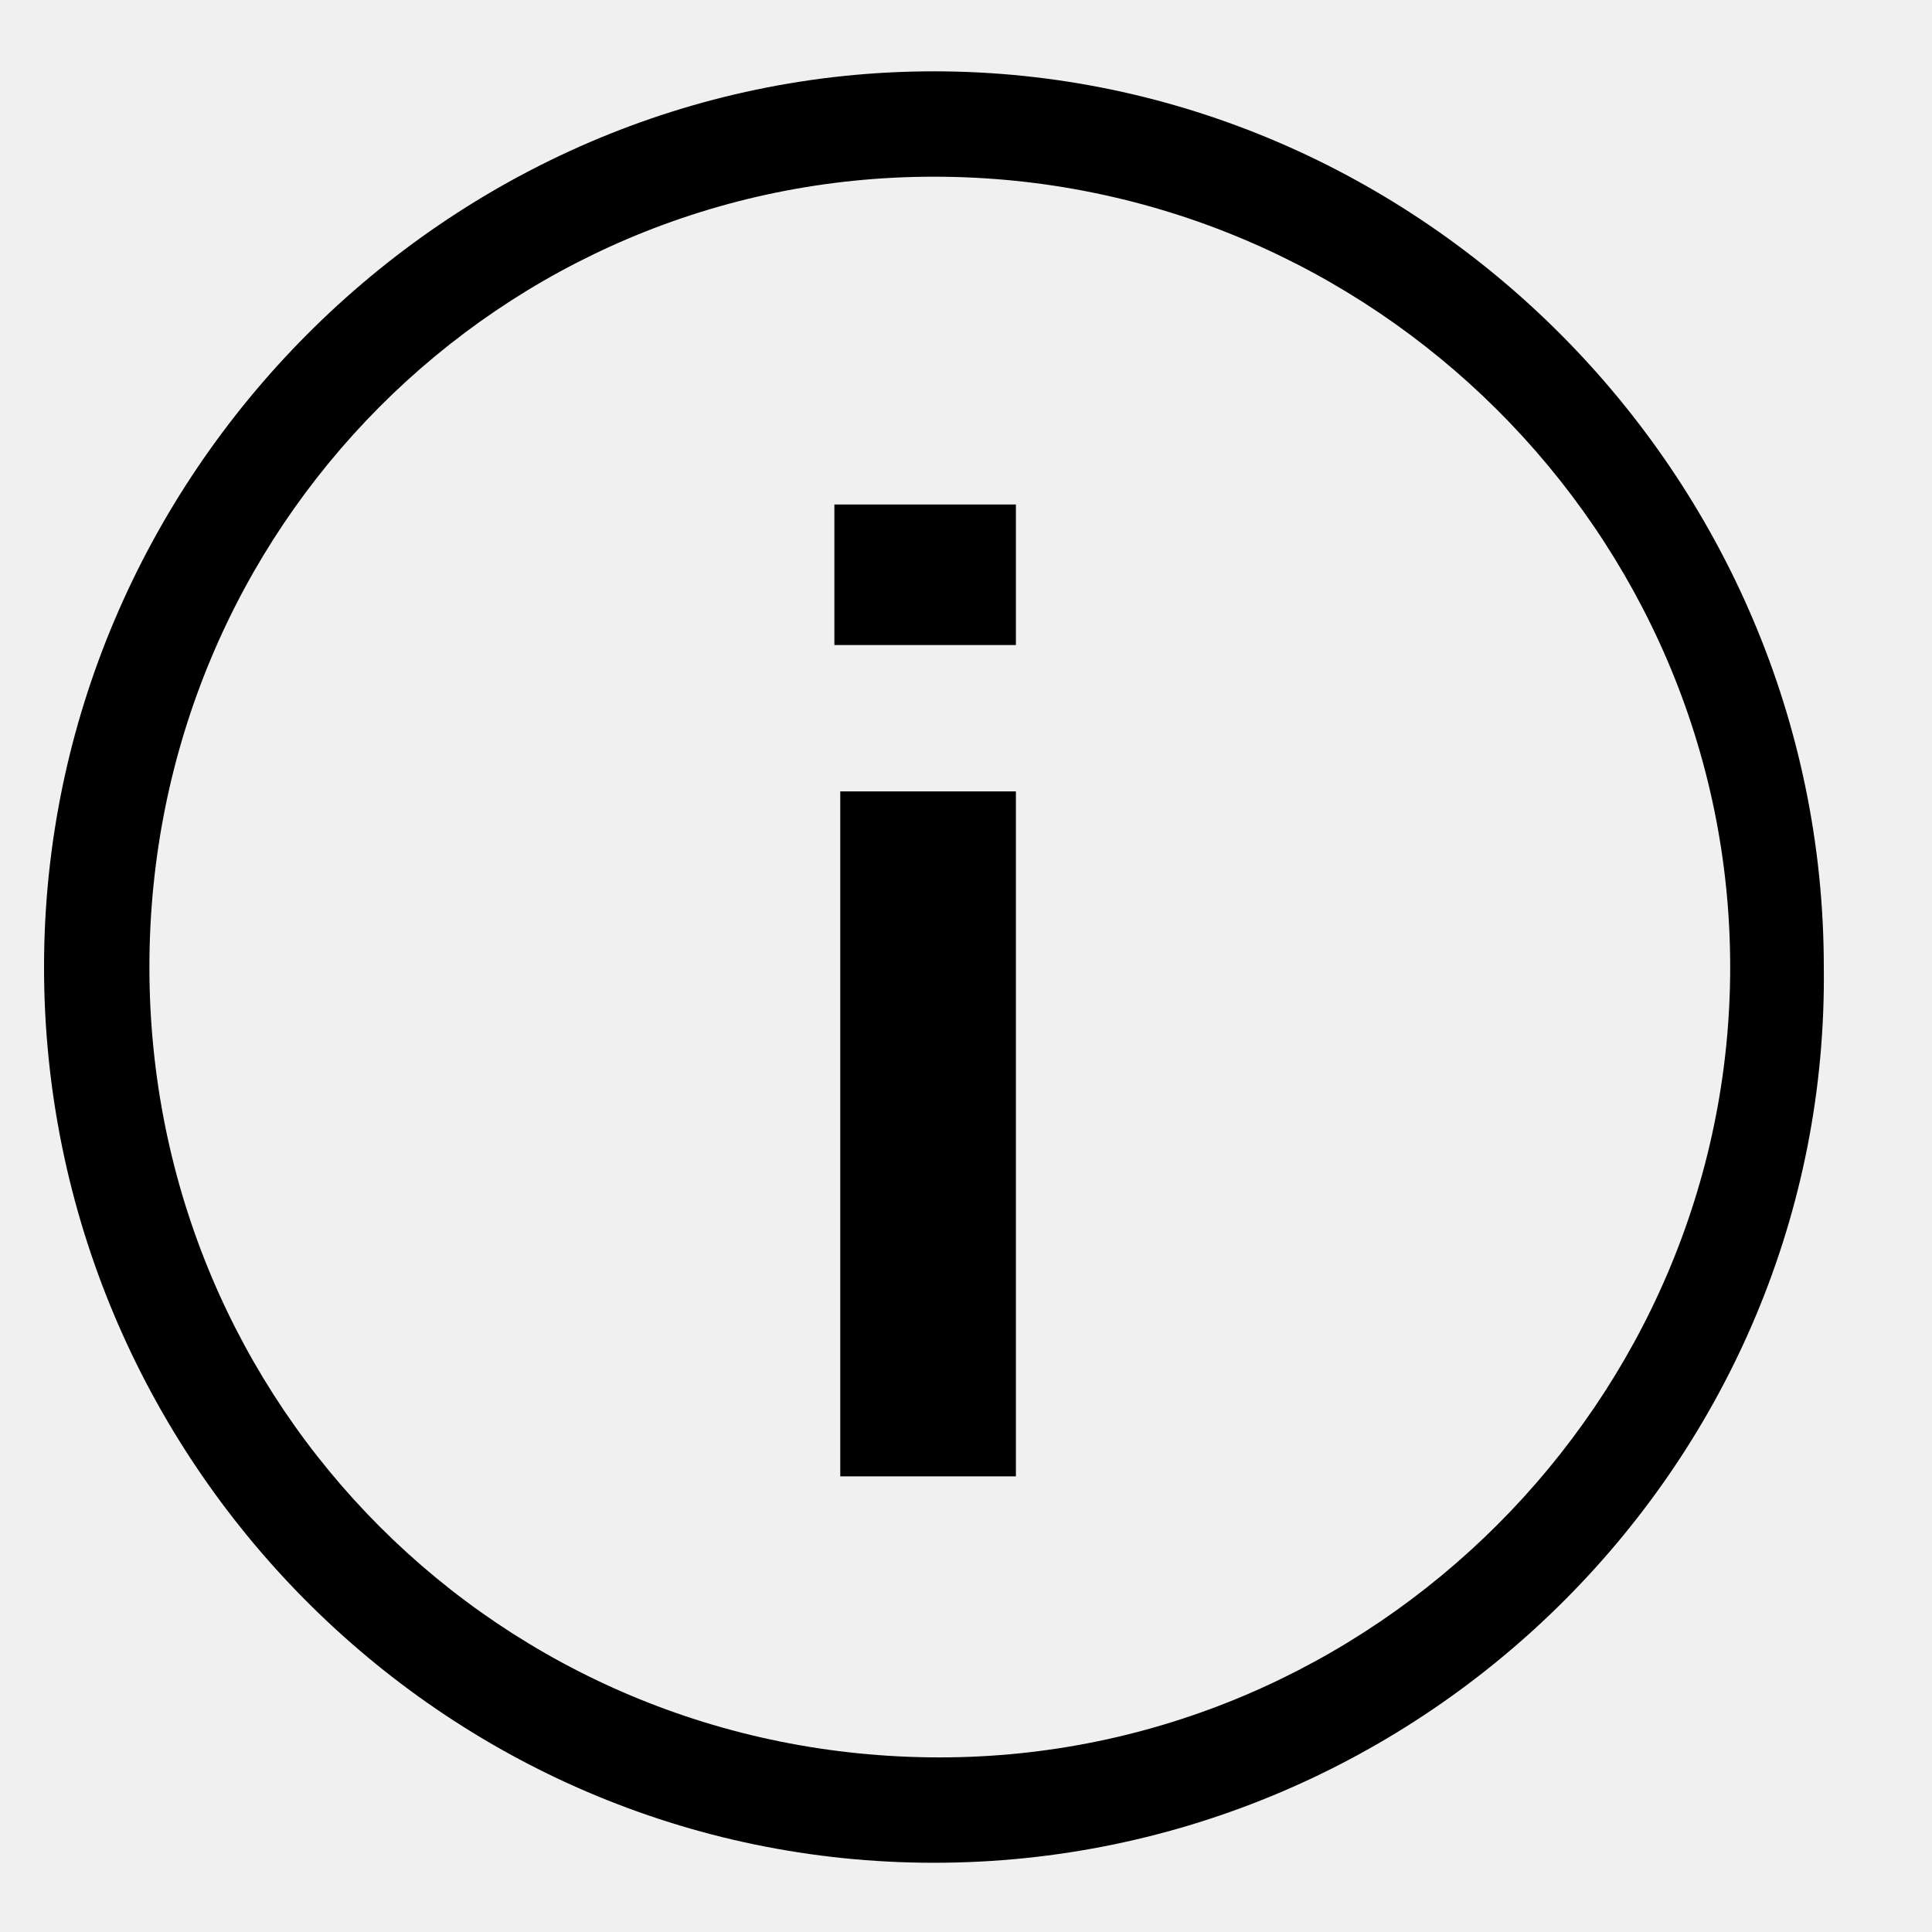
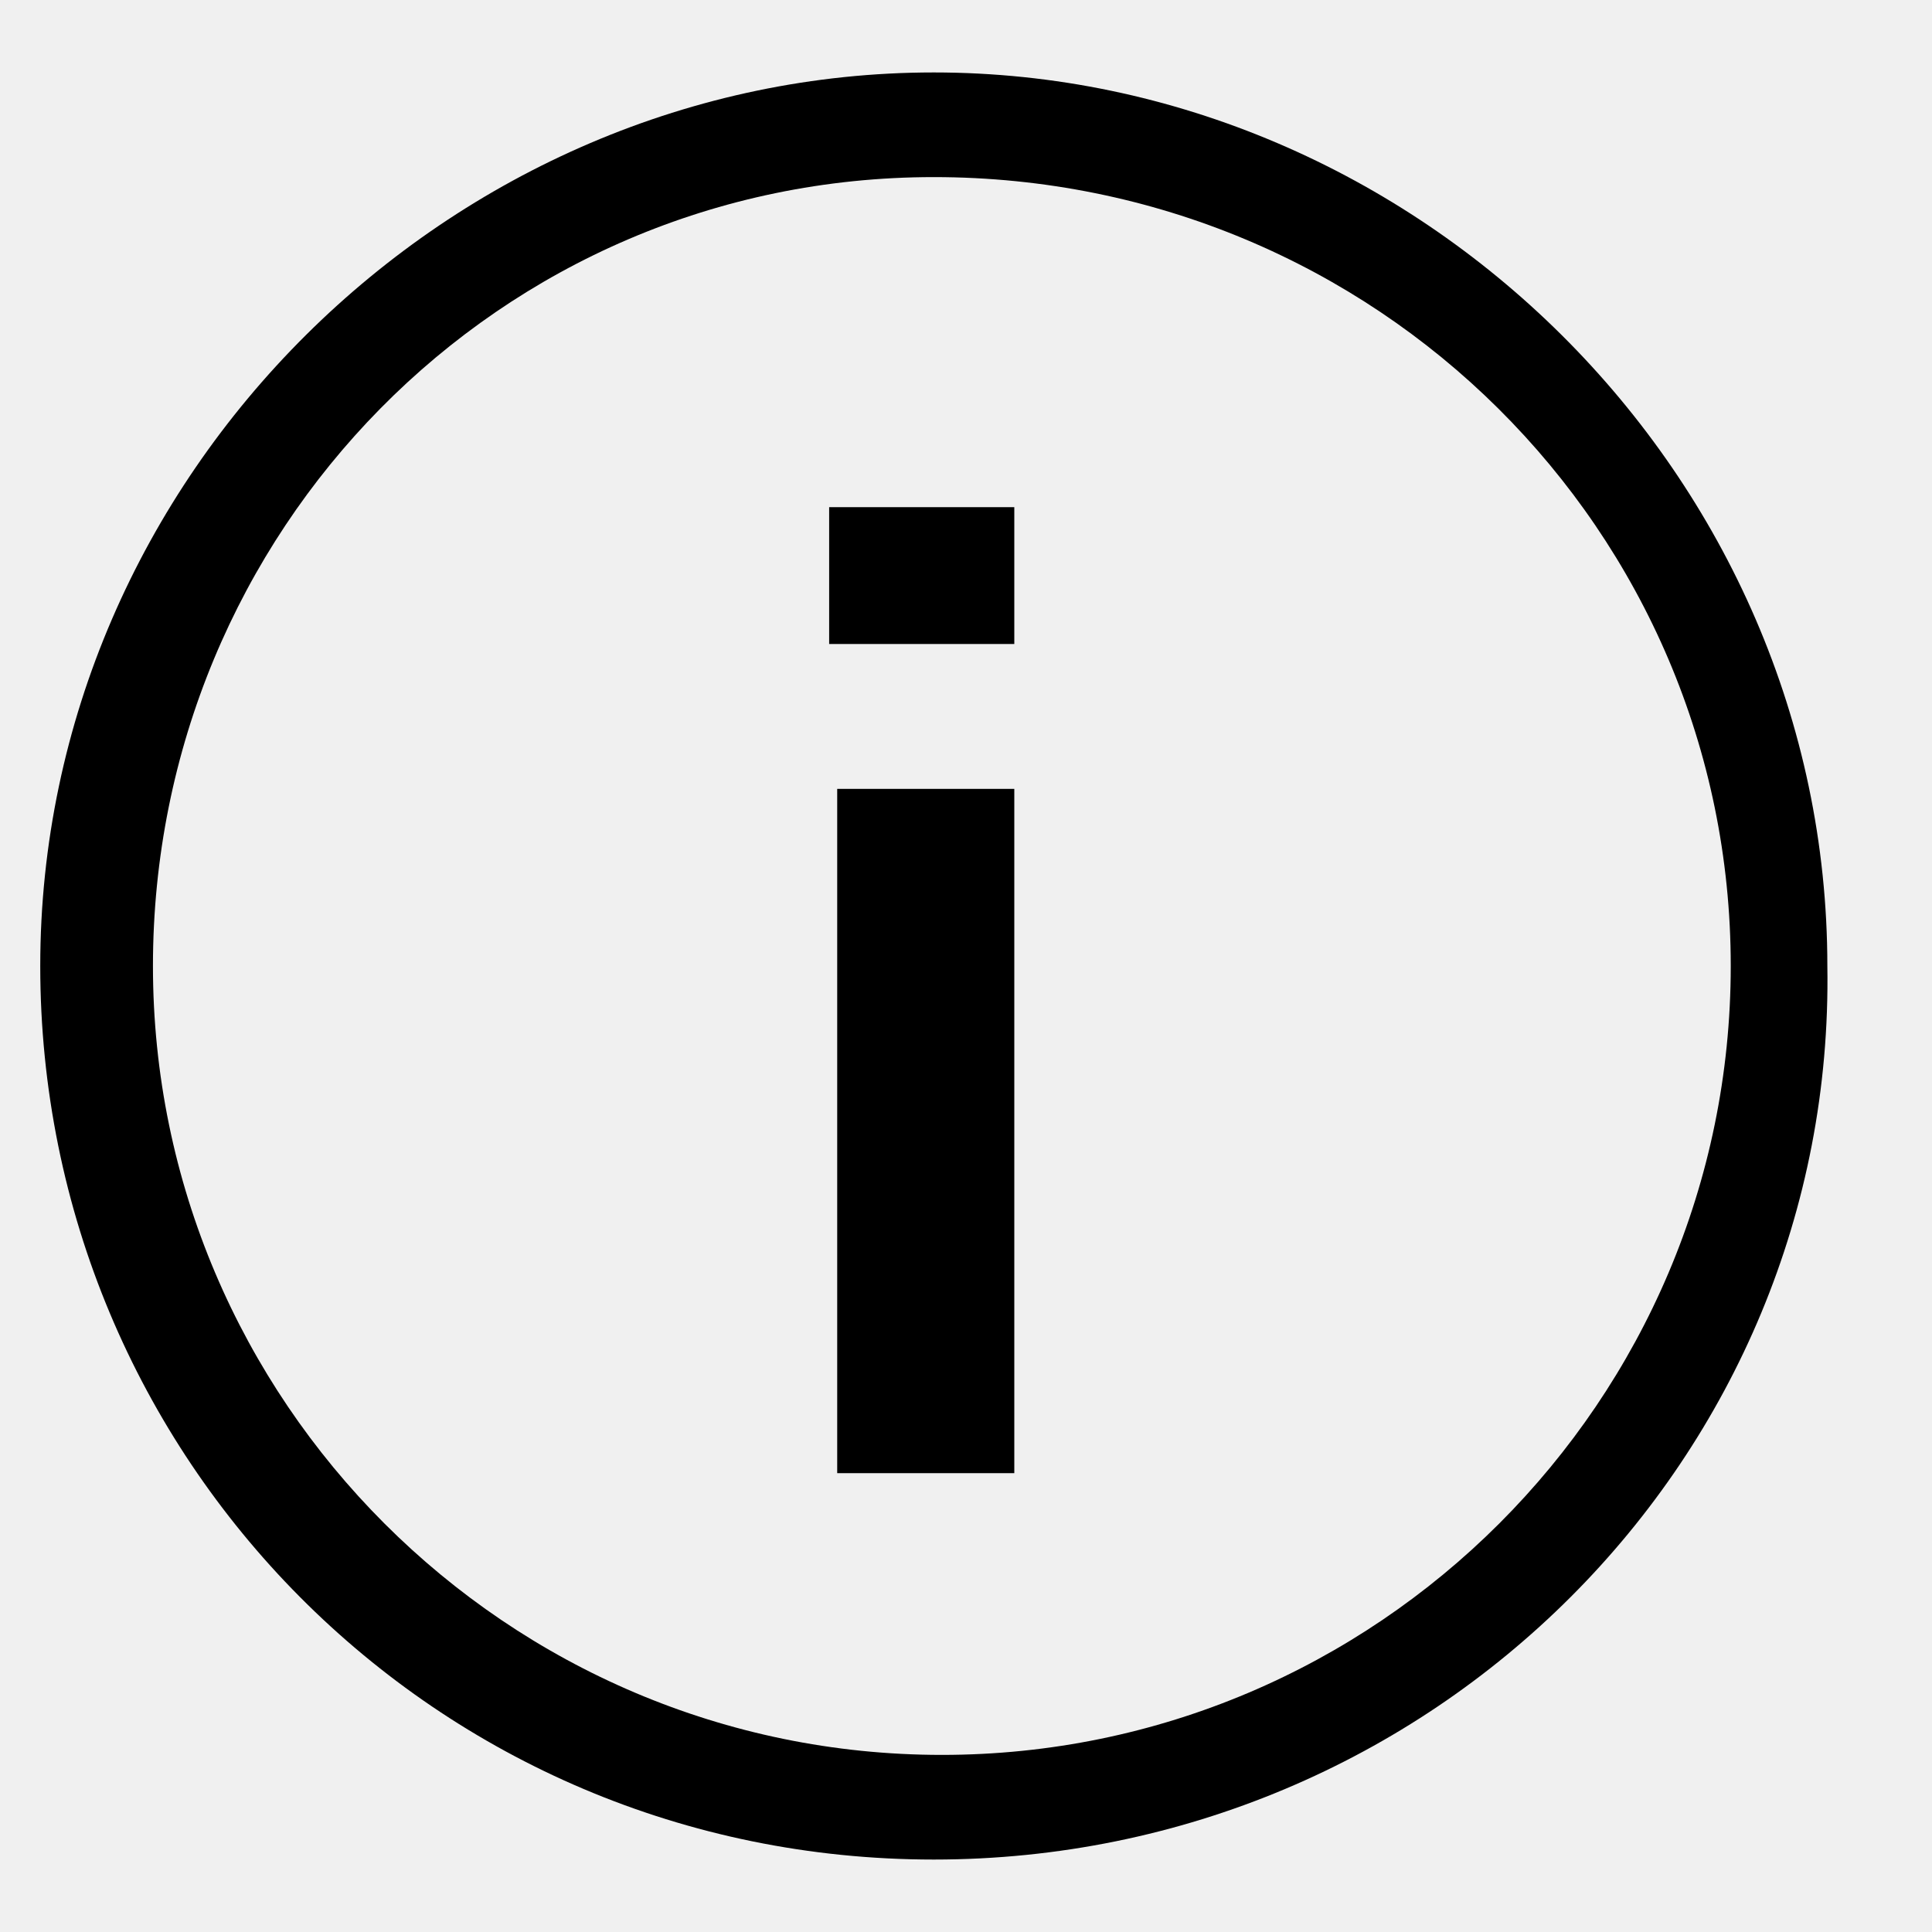
- <svg xmlns="http://www.w3.org/2000/svg" xmlns:xlink="http://www.w3.org/1999/xlink" width="24px" height="24px" viewBox="0 0 24 24" version="1.1">
-   <defs>
-     <path d="M11.602,0.886 C17.638,0.886 22.656,5.904 22.656,12.013 C22.729,18.122 17.711,23.14 11.602,23.14 C5.493,23.14 0.547,18.122 0.547,12.013 C0.547,5.904 5.565,0.886 11.602,0.886 Z M11.602,2.195 C6.22,2.195 1.856,6.558 1.856,12.013 C1.856,17.467 6.22,21.831 11.674,21.831 C17.056,21.831 21.493,17.395 21.493,12.013 C21.493,6.631 17.056,2.195 11.602,2.195 Z M12.62,9.831 L12.62,18.34 L10.438,18.34 L10.438,9.831 L12.62,9.831 Z M12.62,6.267 L12.62,8.013 L10.365,8.013 L10.365,6.267 L12.62,6.267 Z" id="path-1" />
-   </defs>
-   <g id="VW/Icons/info-circ" stroke="none" stroke-width="1" fill="none" fill-rule="evenodd">
-     <mask id="mask-2" fill="white">
-       <use xlink:href="#path-1" />
-     </mask>
-     <g id="Combined-Shape" fill-rule="nonzero" />
-     <g id="Group" mask="url(#mask-2)" fill="#000000">
-       <g id="🎨-color">
-         <rect id="Swatch" x="0" y="0" width="24" height="24" />
-       </g>
-     </g>
+ <svg xmlns="http://www.w3.org/2000/svg" x="0px" y="0px" viewBox="0 0 24 24" aria-labelledby="chevron down" role="presentation">
+   <g fill="currentColor">
+     <path id="path-1_00000054246197009963374920000013381476951093010827_" d="M11.6,0.9c6,0,11.1,5,11.1,11.1   c0.1,6.1-4.9,11.1-11.1,11.1S0.5,18.1,0.5,12S5.6,0.9,11.6,0.9z M11.6,2.2c-5.4,0-9.7,4.4-9.7,9.8s4.4,9.8,9.8,9.8   c5.4,0,9.8-4.4,9.8-9.8S17.1,2.2,11.6,2.2z M12.6,9.8v8.5h-2.2V9.8H12.6z M12.6,6.3V8h-2.3V6.3H12.6z" />
  </g>
</svg>
